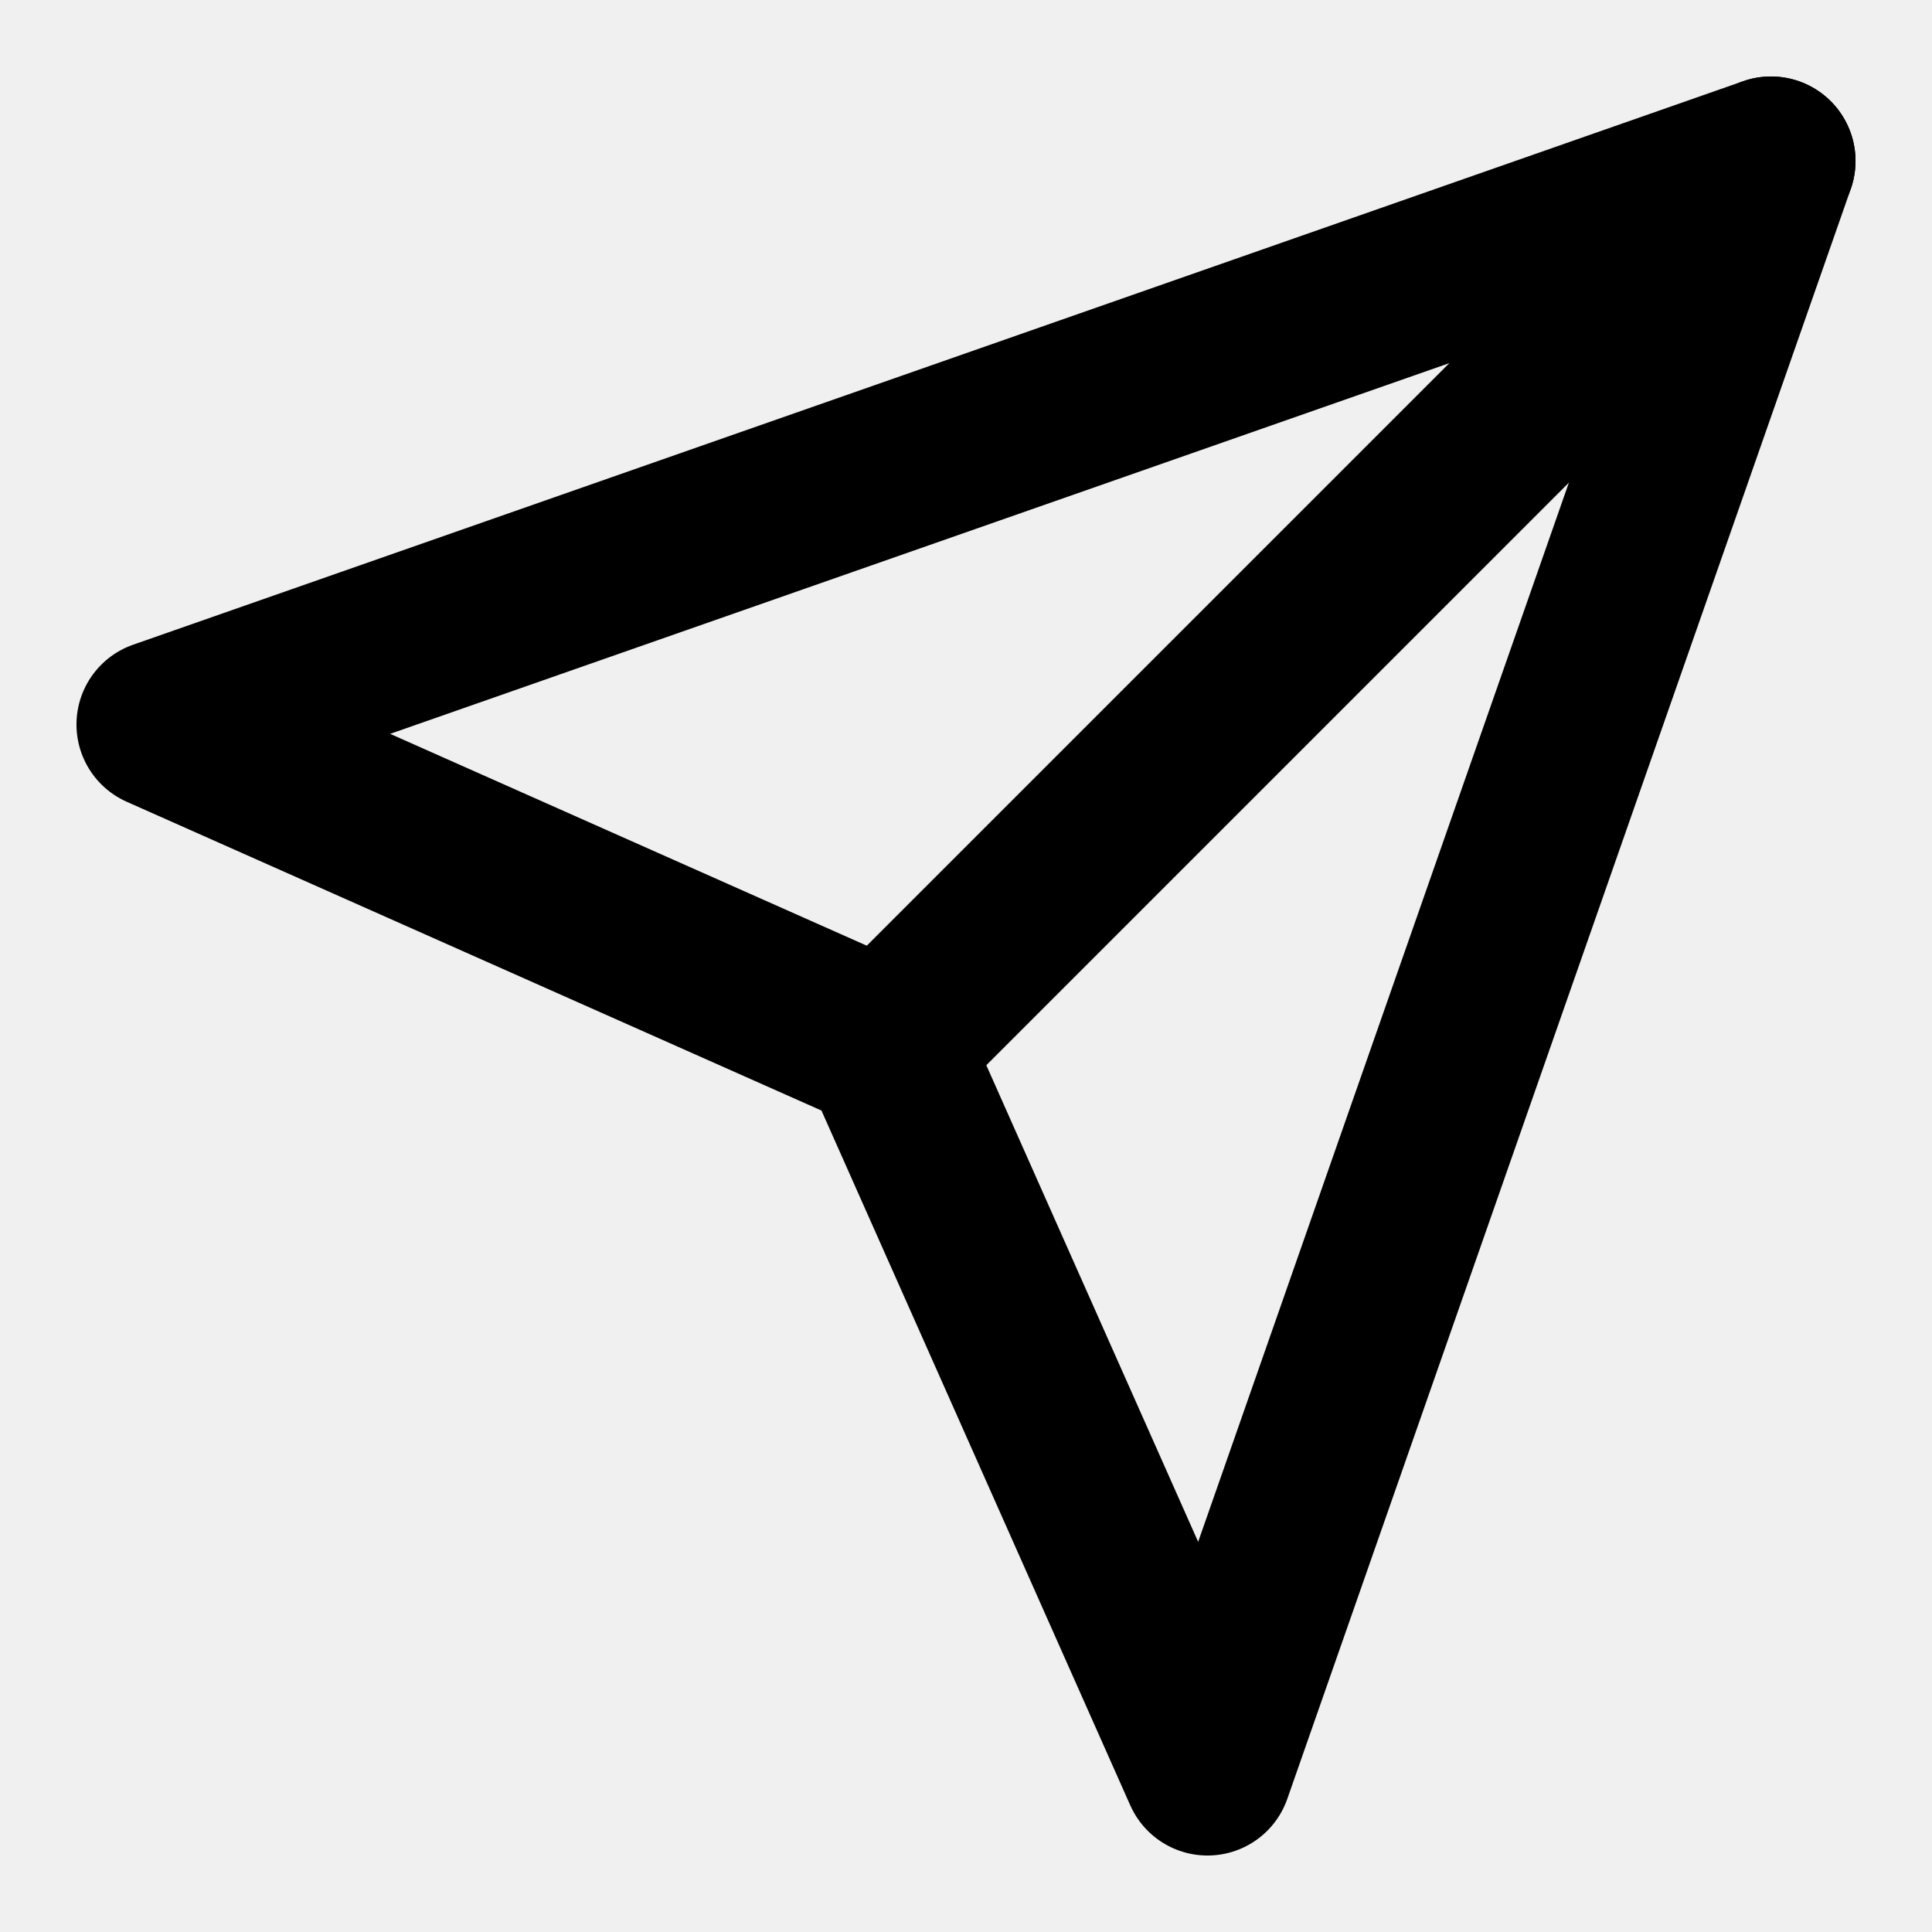
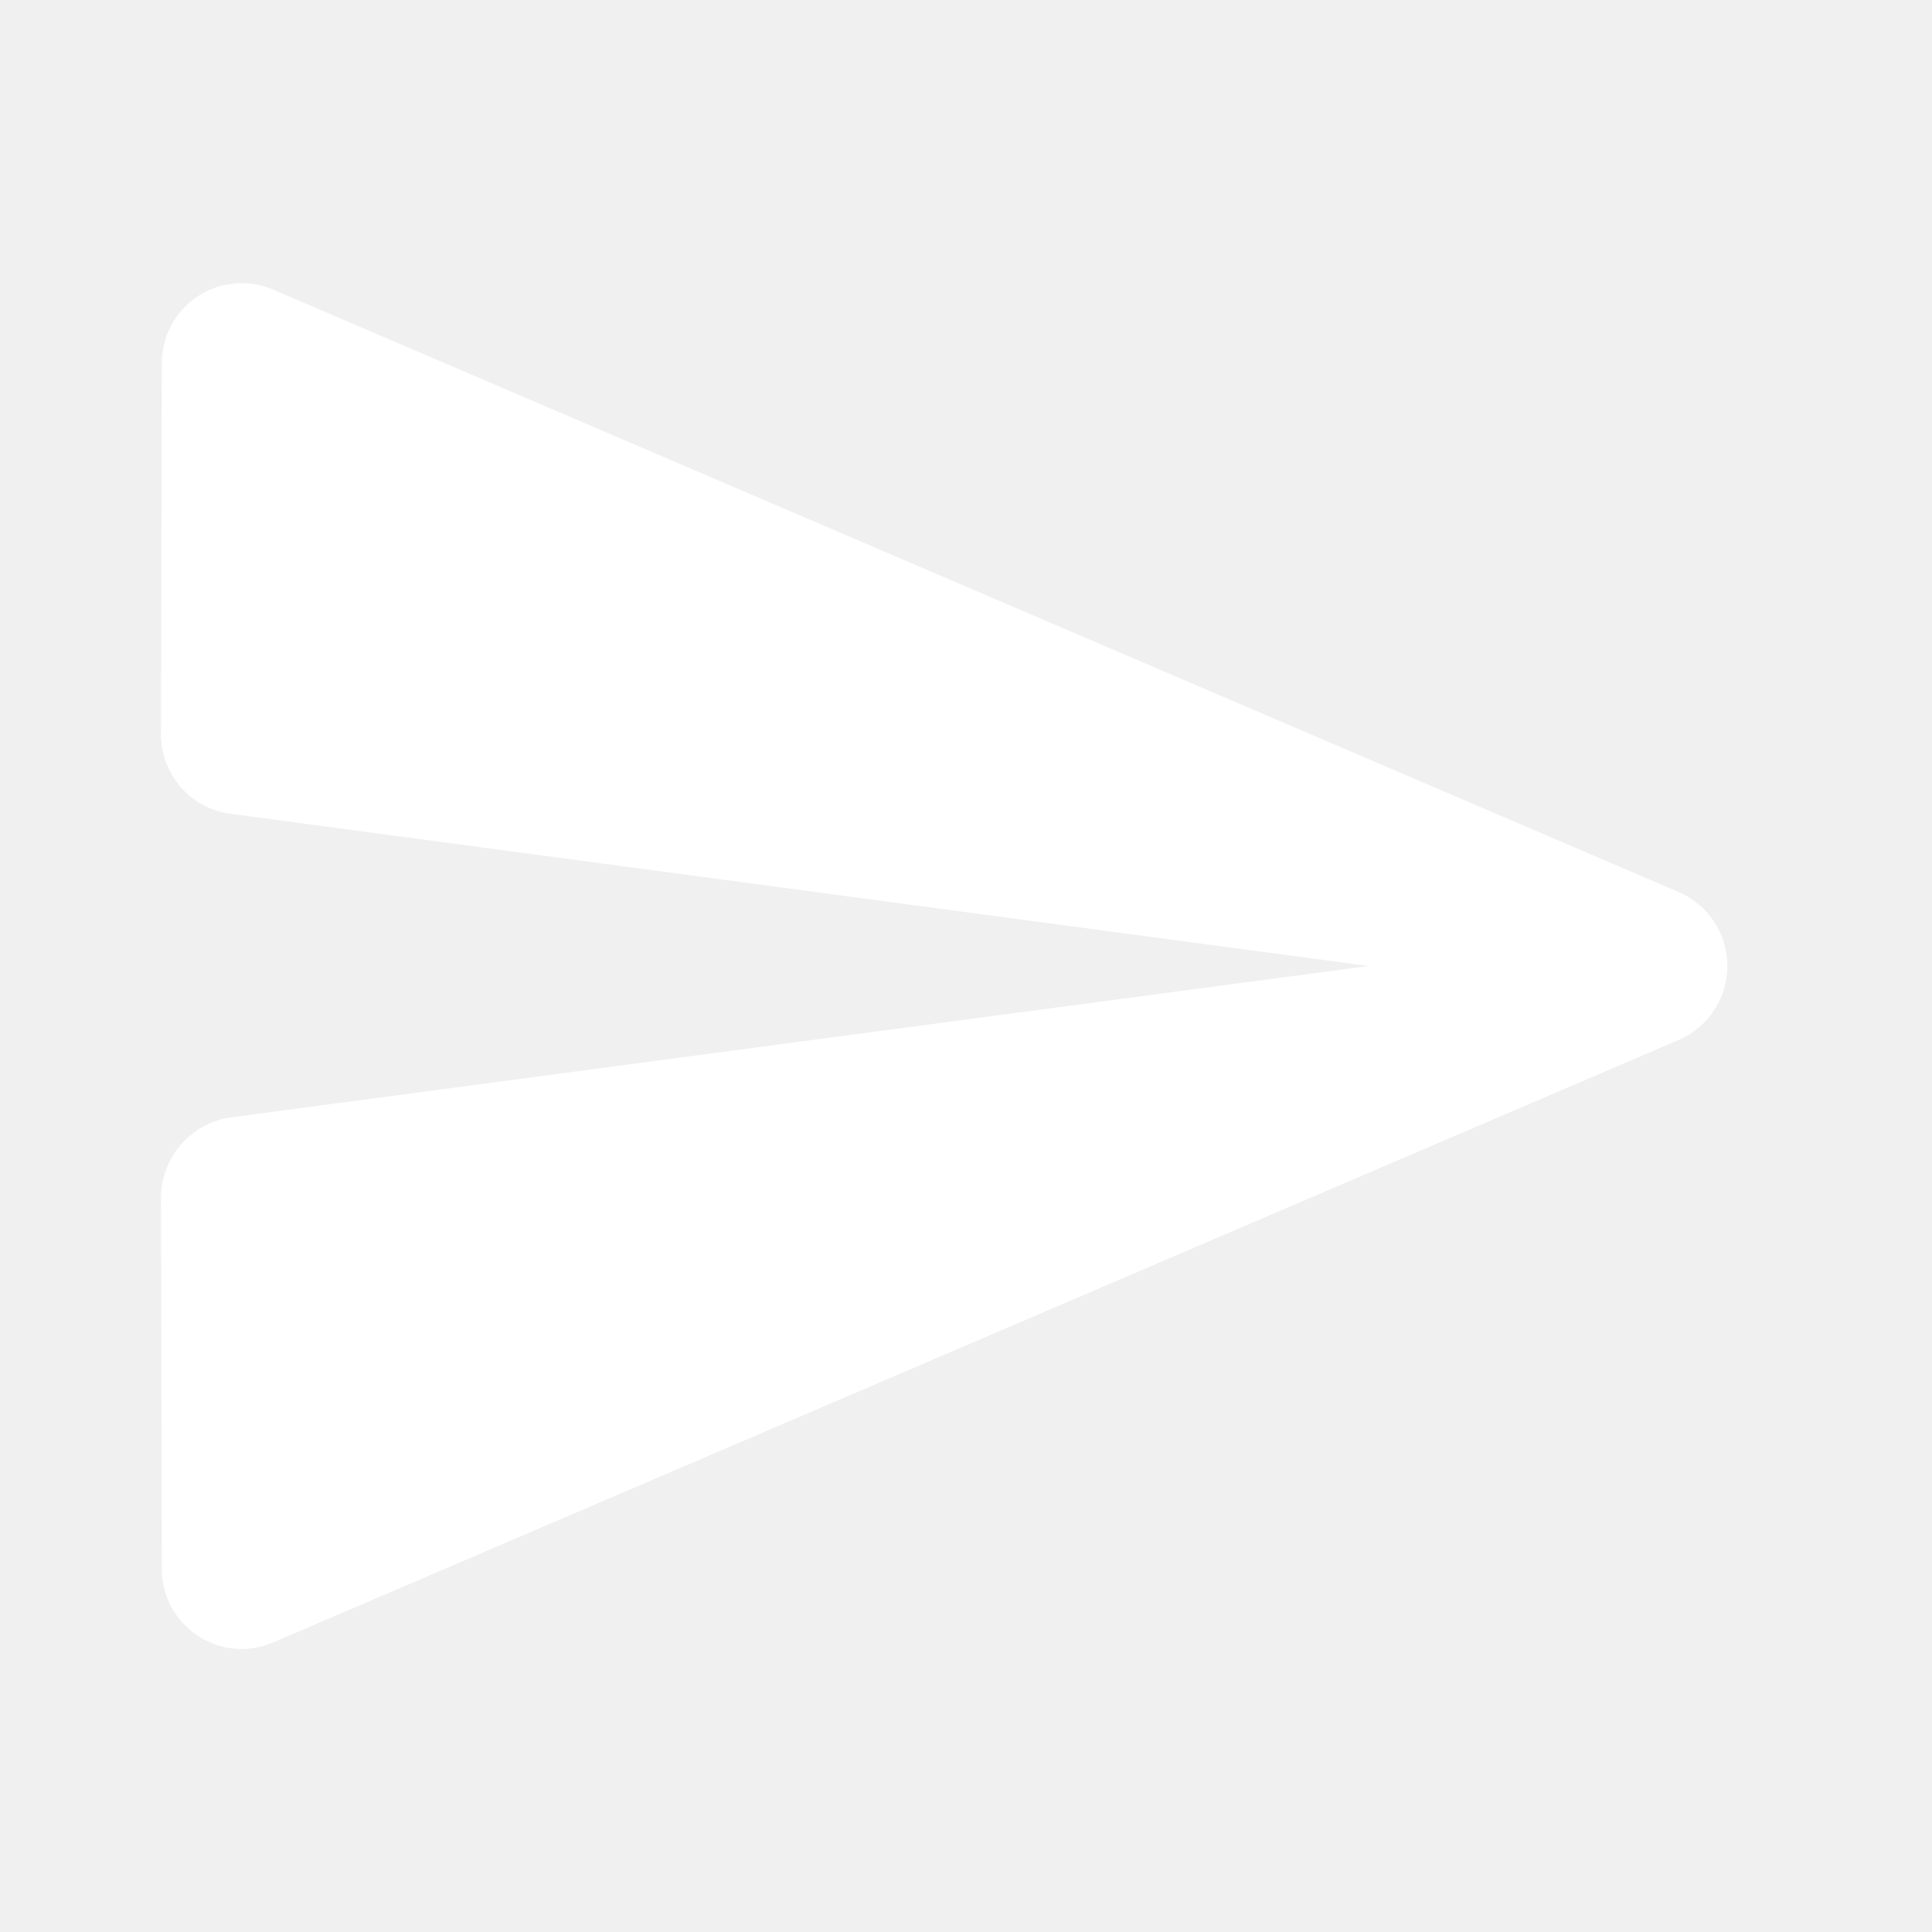
- <svg xmlns="http://www.w3.org/2000/svg" width="20" height="20" viewBox="0 0 24 24" fill="none" stroke="currentColor" stroke-width="2.1" stroke-linecap="round" stroke-linejoin="round">
-   <line x1="22" y1="2" x2="11" y2="13" />
-   <polygon points="22 2 15 22 11 13 2 9 22 2" />
+ <svg xmlns="http://www.w3.org/2000/svg" viewBox="0 0 24 24" fill="none">
+   <path fill="#FFFFFF" d="M3.4 20.4l17.45-7.48a1 1 0 0 0 0-1.84L3.4 3.6a.993.993 0 0 0-1.39.91L2 9.12c0 .5.37.93.87.99L17 12 2.87 13.88c-.5.07-.87.5-.87 1l.01 4.61c0 .71.73 1.2 1.39.91z" />
</svg>
